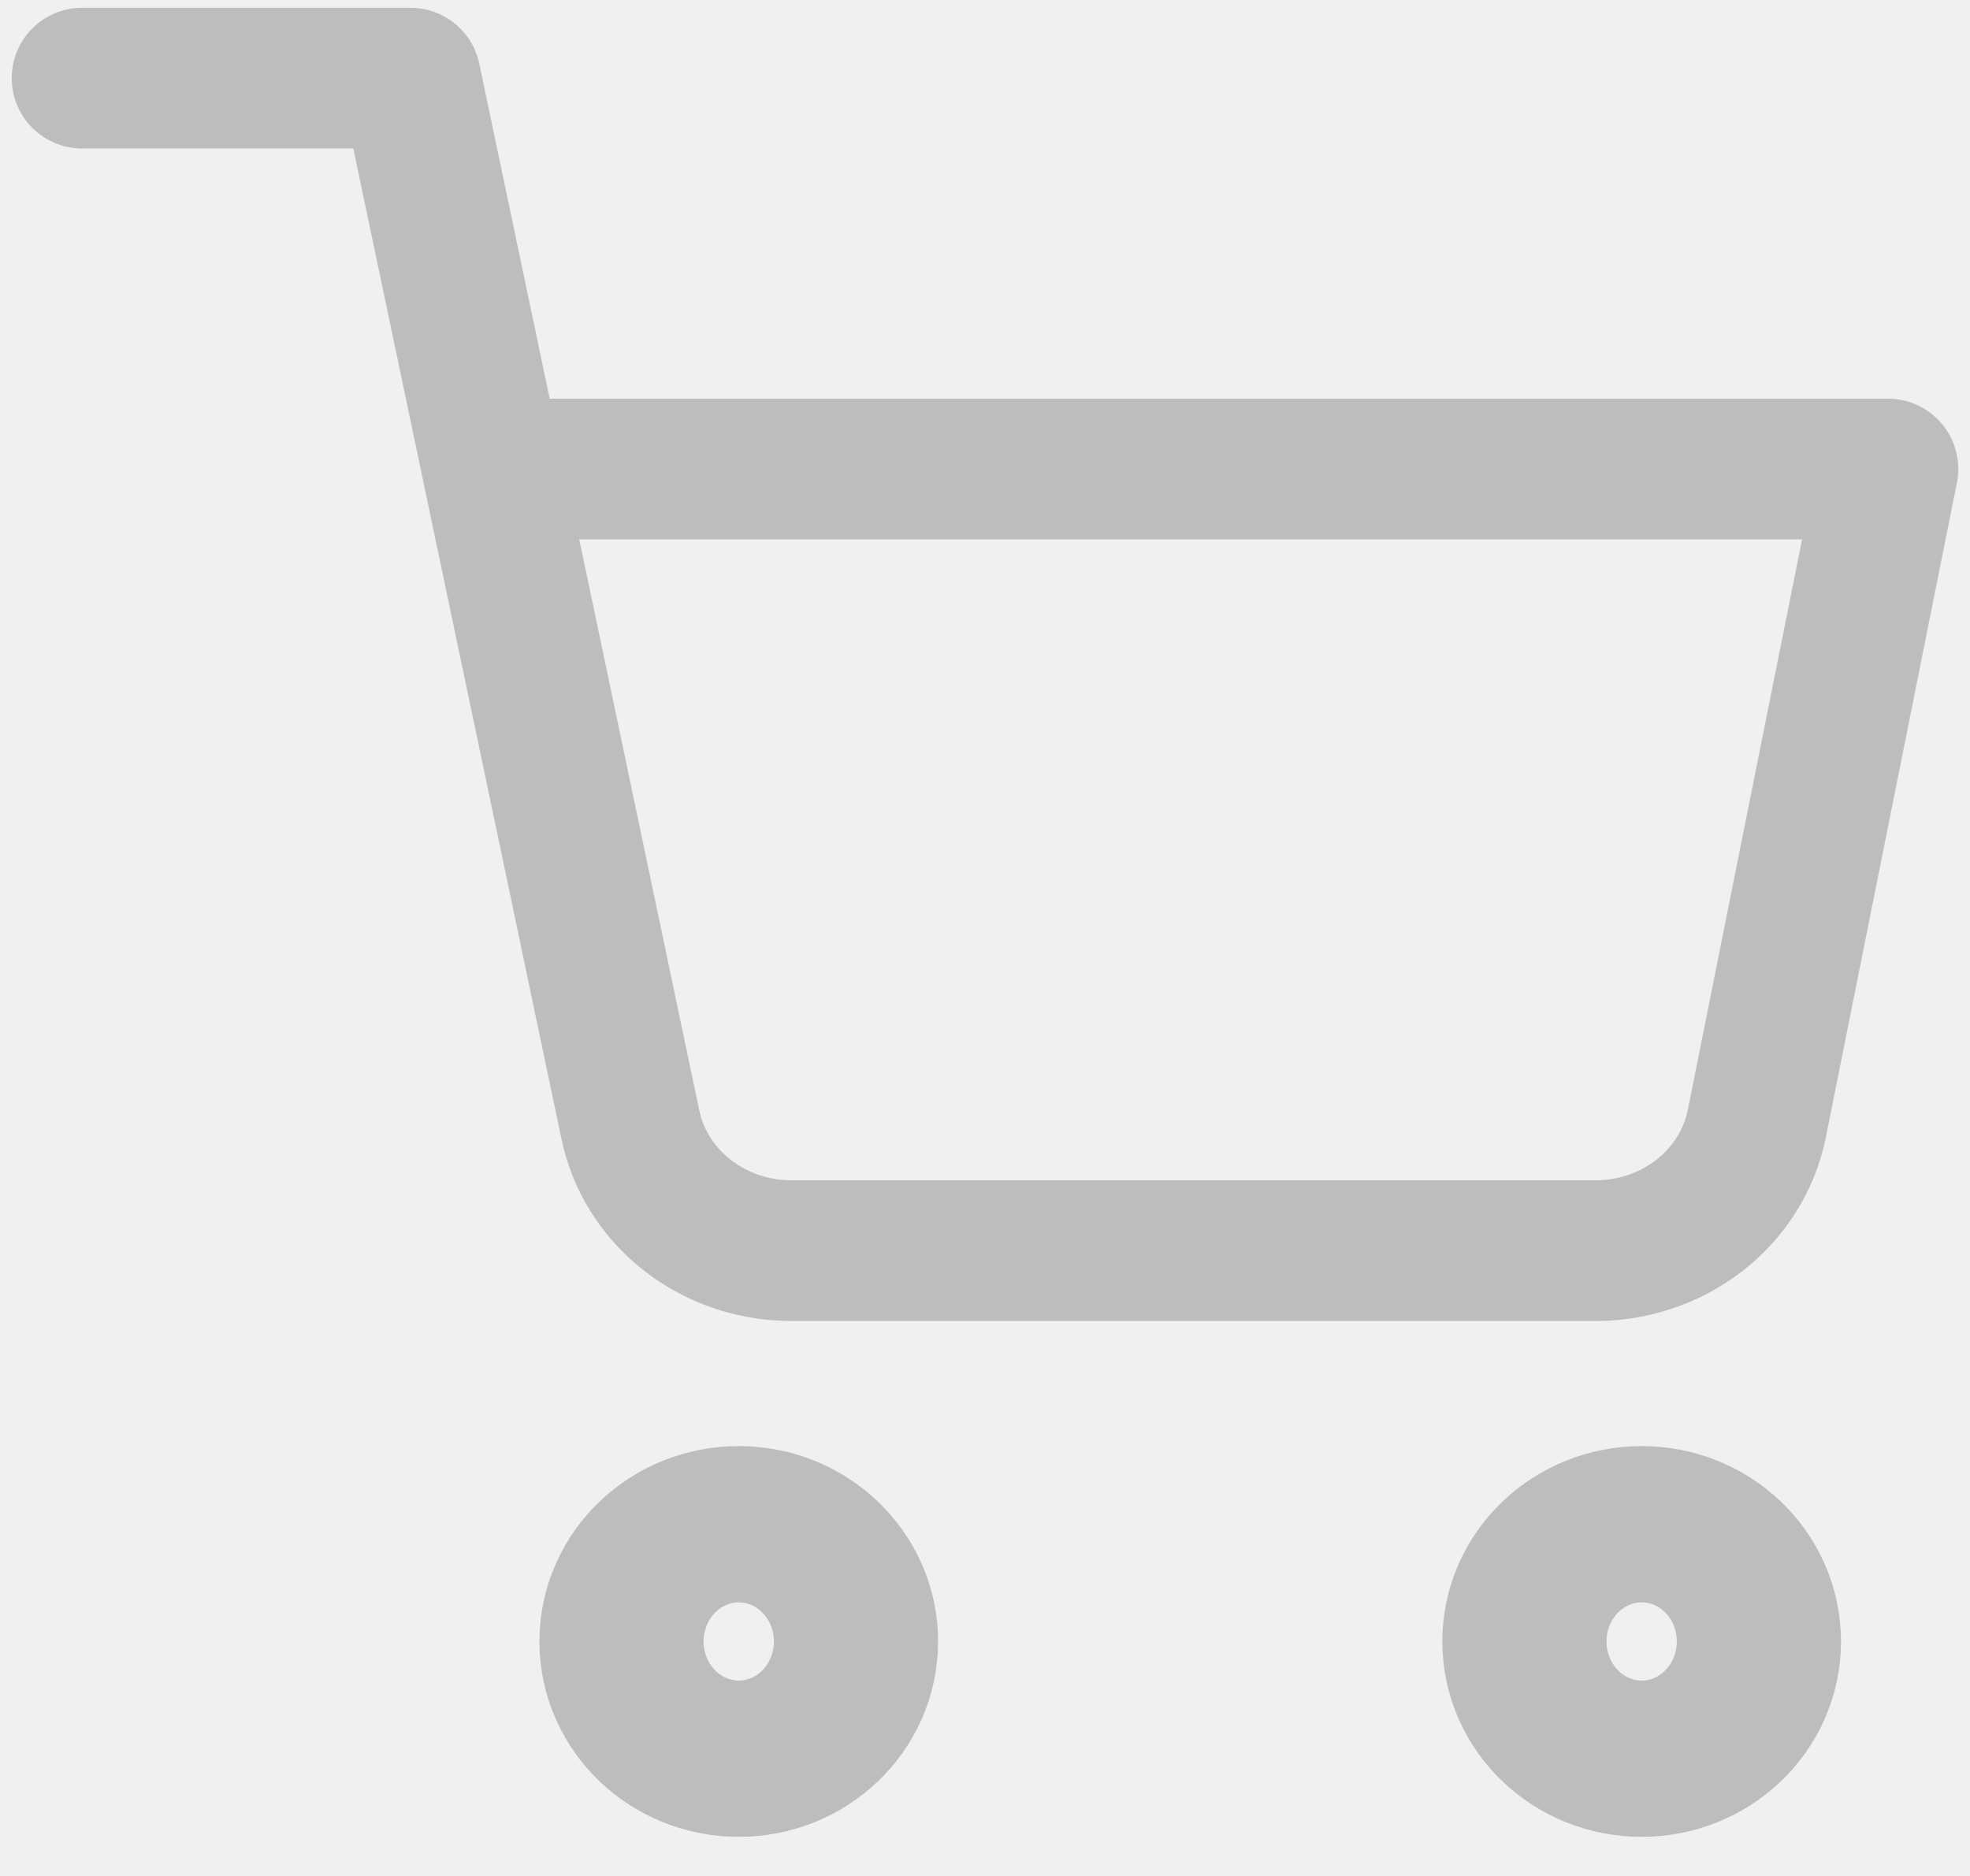
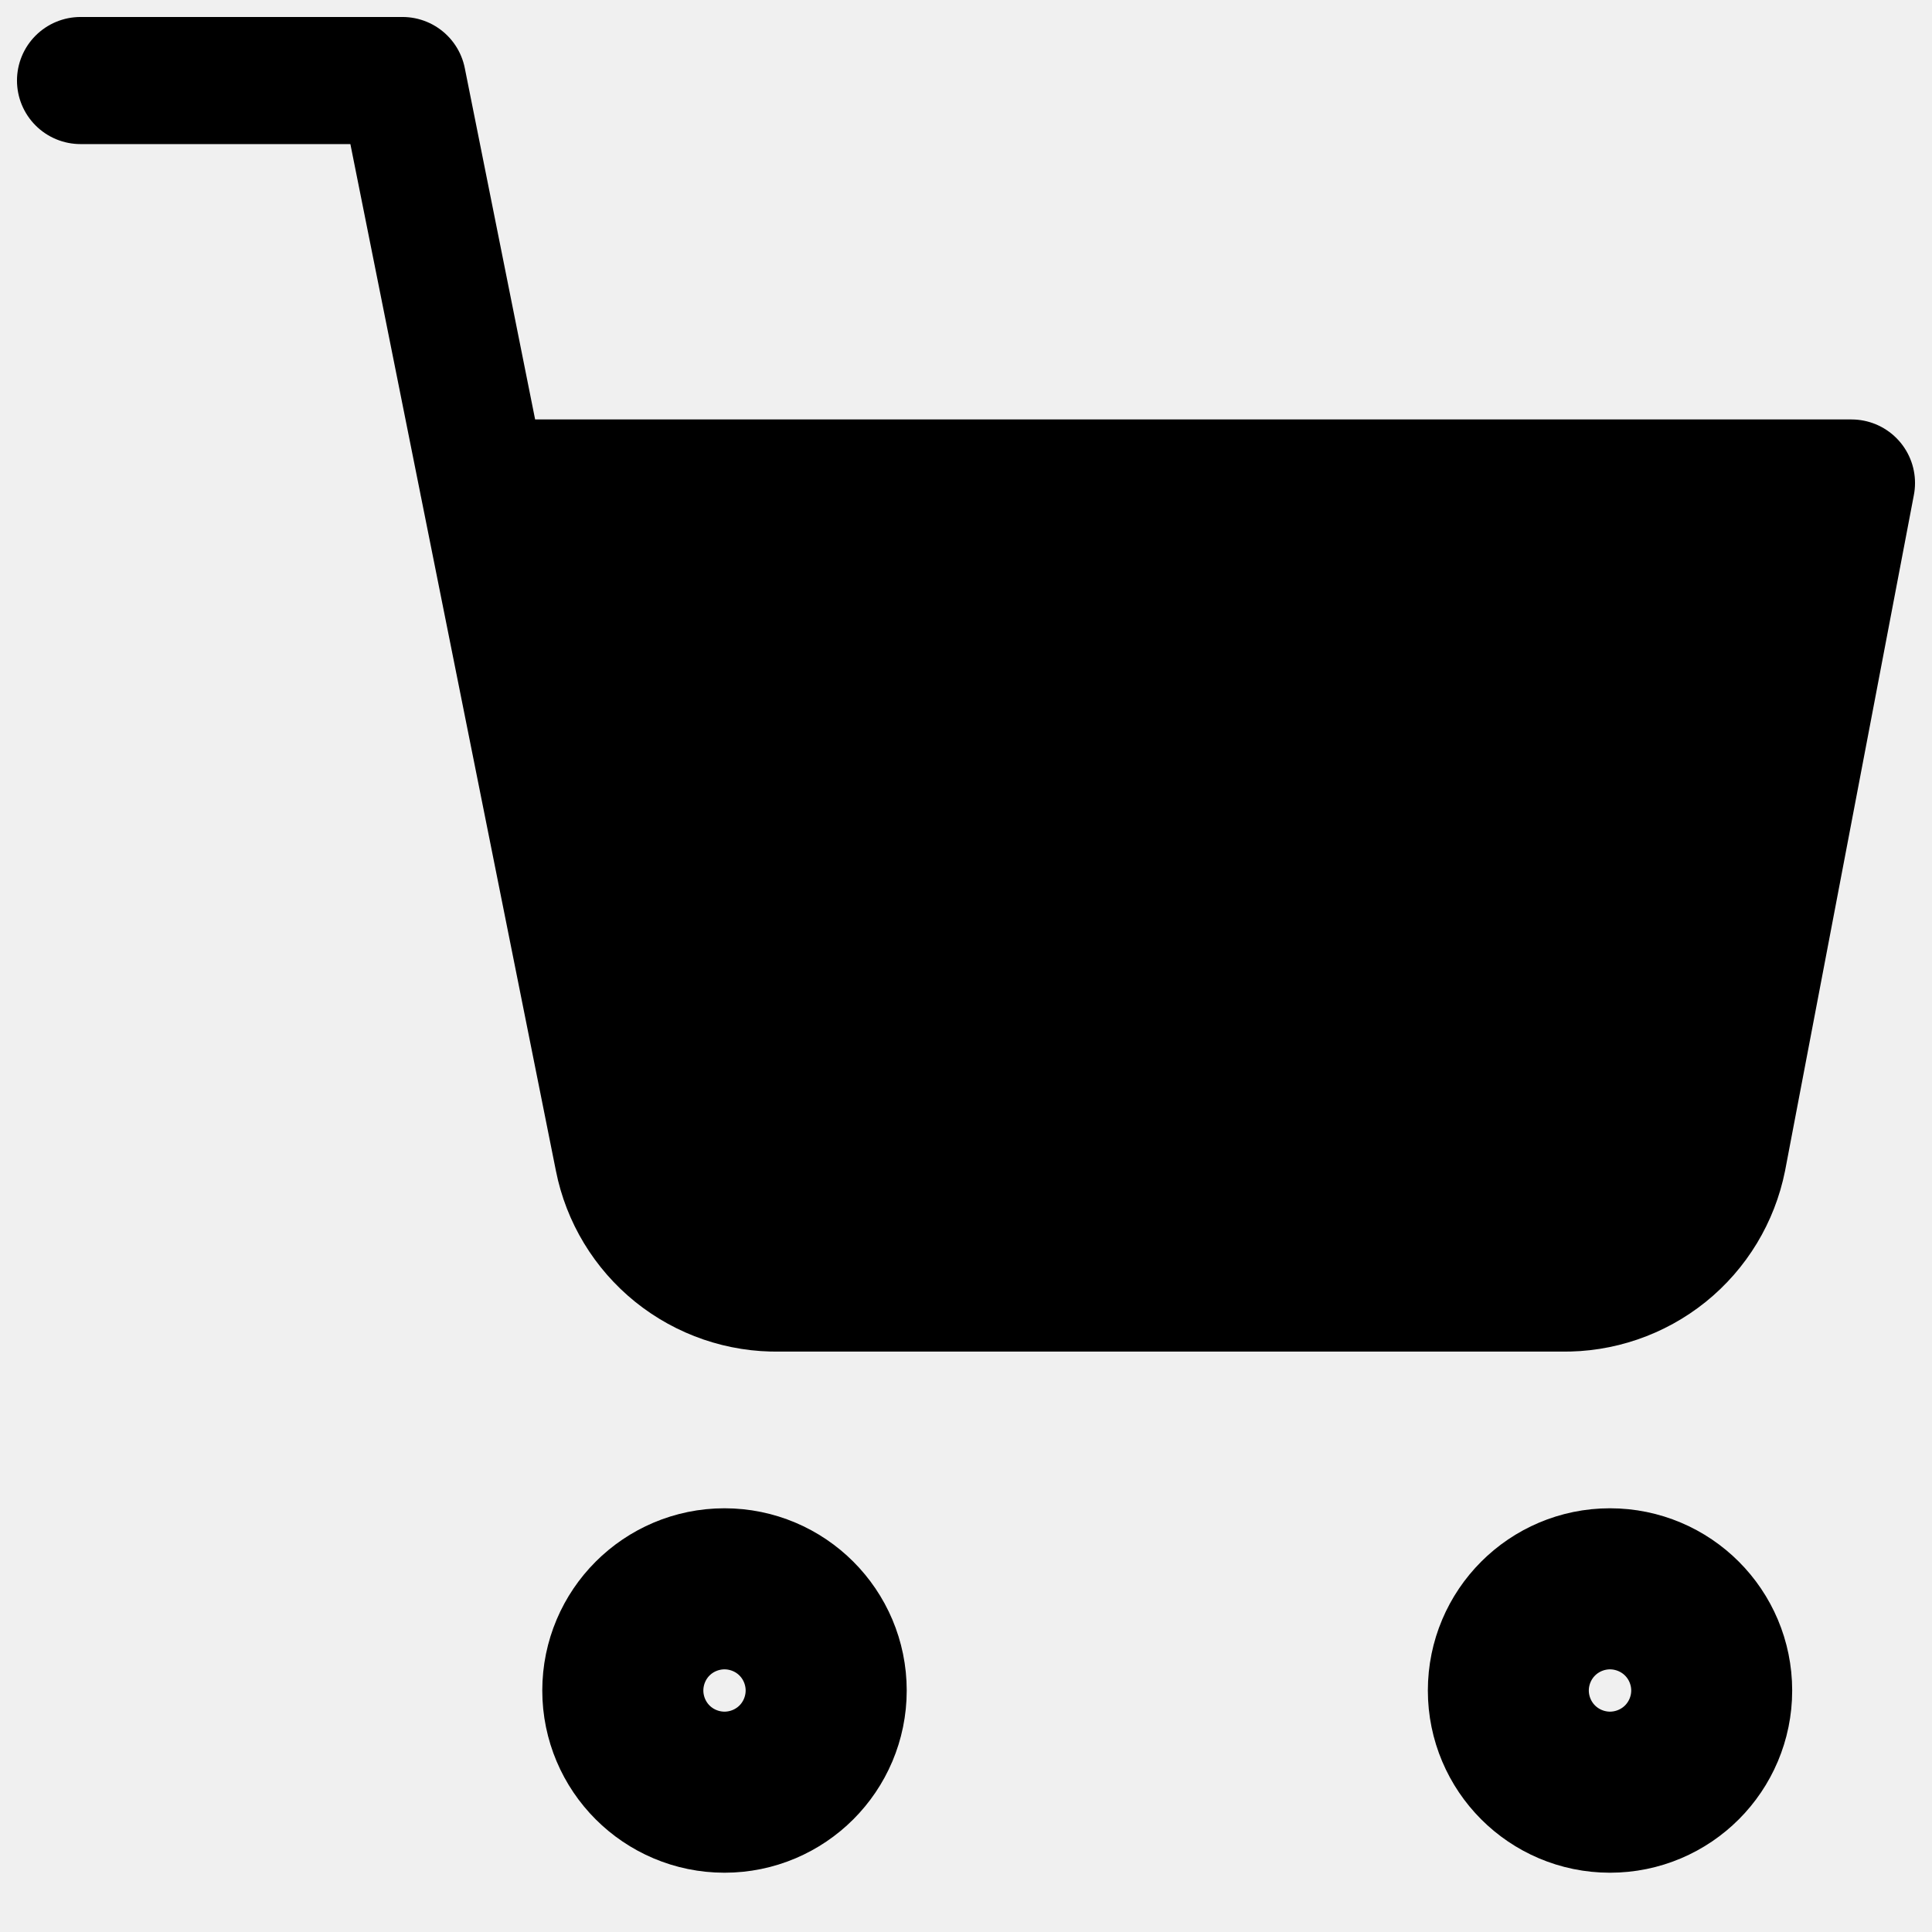
- <svg xmlns="http://www.w3.org/2000/svg" width="21" height="20" viewBox="0 0 21 20" fill="none">
-   <g clip-path="url(#clip0_10_3730)">
-     <path d="M7.875 18.333C8.358 18.333 8.75 17.96 8.75 17.5C8.75 17.04 8.358 16.667 7.875 16.667C7.392 16.667 7 17.04 7 17.5C7 17.96 7.392 18.333 7.875 18.333Z" stroke="#BDBDBD" stroke-width="2.5" stroke-linecap="round" stroke-linejoin="round" />
-     <path d="M17.5 18.333C17.983 18.333 18.375 17.96 18.375 17.5C18.375 17.04 17.983 16.667 17.5 16.667C17.017 16.667 16.625 17.04 16.625 17.5C16.625 17.96 17.017 18.333 17.5 18.333Z" stroke="#BDBDBD" stroke-width="2.5" stroke-linecap="round" stroke-linejoin="round" />
-     <path d="M0.875 0.833H4.375L6.72 11.992C6.8 12.375 7.019 12.72 7.339 12.965C7.659 13.21 8.059 13.341 8.47 13.333H16.975C17.386 13.341 17.786 13.21 18.106 12.965C18.426 12.72 18.645 12.375 18.725 11.992L20.125 5H5.25" stroke="#BDBDBD" stroke-width="1.5" stroke-linecap="round" stroke-linejoin="round" />
+ <svg xmlns="http://www.w3.org/2000/svg" width="19" height="19" viewBox="0 0 19 19" fill="none">
+   <g clip-path="url(#clip0_71_1213)">
+     <path d="M7.125 17.417C7.562 17.417 7.917 17.062 7.917 16.625C7.917 16.188 7.562 15.833 7.125 15.833C6.688 15.833 6.333 16.188 6.333 16.625C6.333 17.062 6.688 17.417 7.125 17.417Z" stroke="black" stroke-width="2" stroke-linecap="round" stroke-linejoin="round" />
+     <path d="M15.833 17.417C16.271 17.417 16.625 17.062 16.625 16.625C16.625 16.188 16.271 15.833 15.833 15.833C15.396 15.833 15.042 16.188 15.042 16.625C15.042 17.062 15.396 17.417 15.833 17.417Z" stroke="black" stroke-width="2" stroke-linecap="round" stroke-linejoin="round" />
+     <path d="M6.08 11.392L4.75 4.75H18.208L16.942 11.392C16.869 11.757 16.671 12.084 16.382 12.317C16.092 12.55 15.73 12.674 15.358 12.667H7.663C7.292 12.674 6.93 12.55 6.64 12.317C6.351 12.084 6.152 11.757 6.08 11.392Z" fill="black" />
+     <path d="M0.792 0.792H3.958L6.08 11.392C6.152 11.757 6.351 12.084 6.64 12.317C6.93 12.55 7.292 12.674 7.663 12.667H15.358C15.73 12.674 16.092 12.55 16.382 12.317C16.671 12.084 16.869 11.757 16.942 11.392L18.208 4.75H4.75" stroke="black" stroke-width="1.25" stroke-linecap="round" stroke-linejoin="round" />
  </g>
  <defs>
-     <clipPath id="clip0_10_3730">
-       <rect width="21" height="20" fill="white" />
+     <clipPath id="clip0_71_1213">
+       <rect width="19" height="19" fill="white" />
    </clipPath>
  </defs>
</svg>
